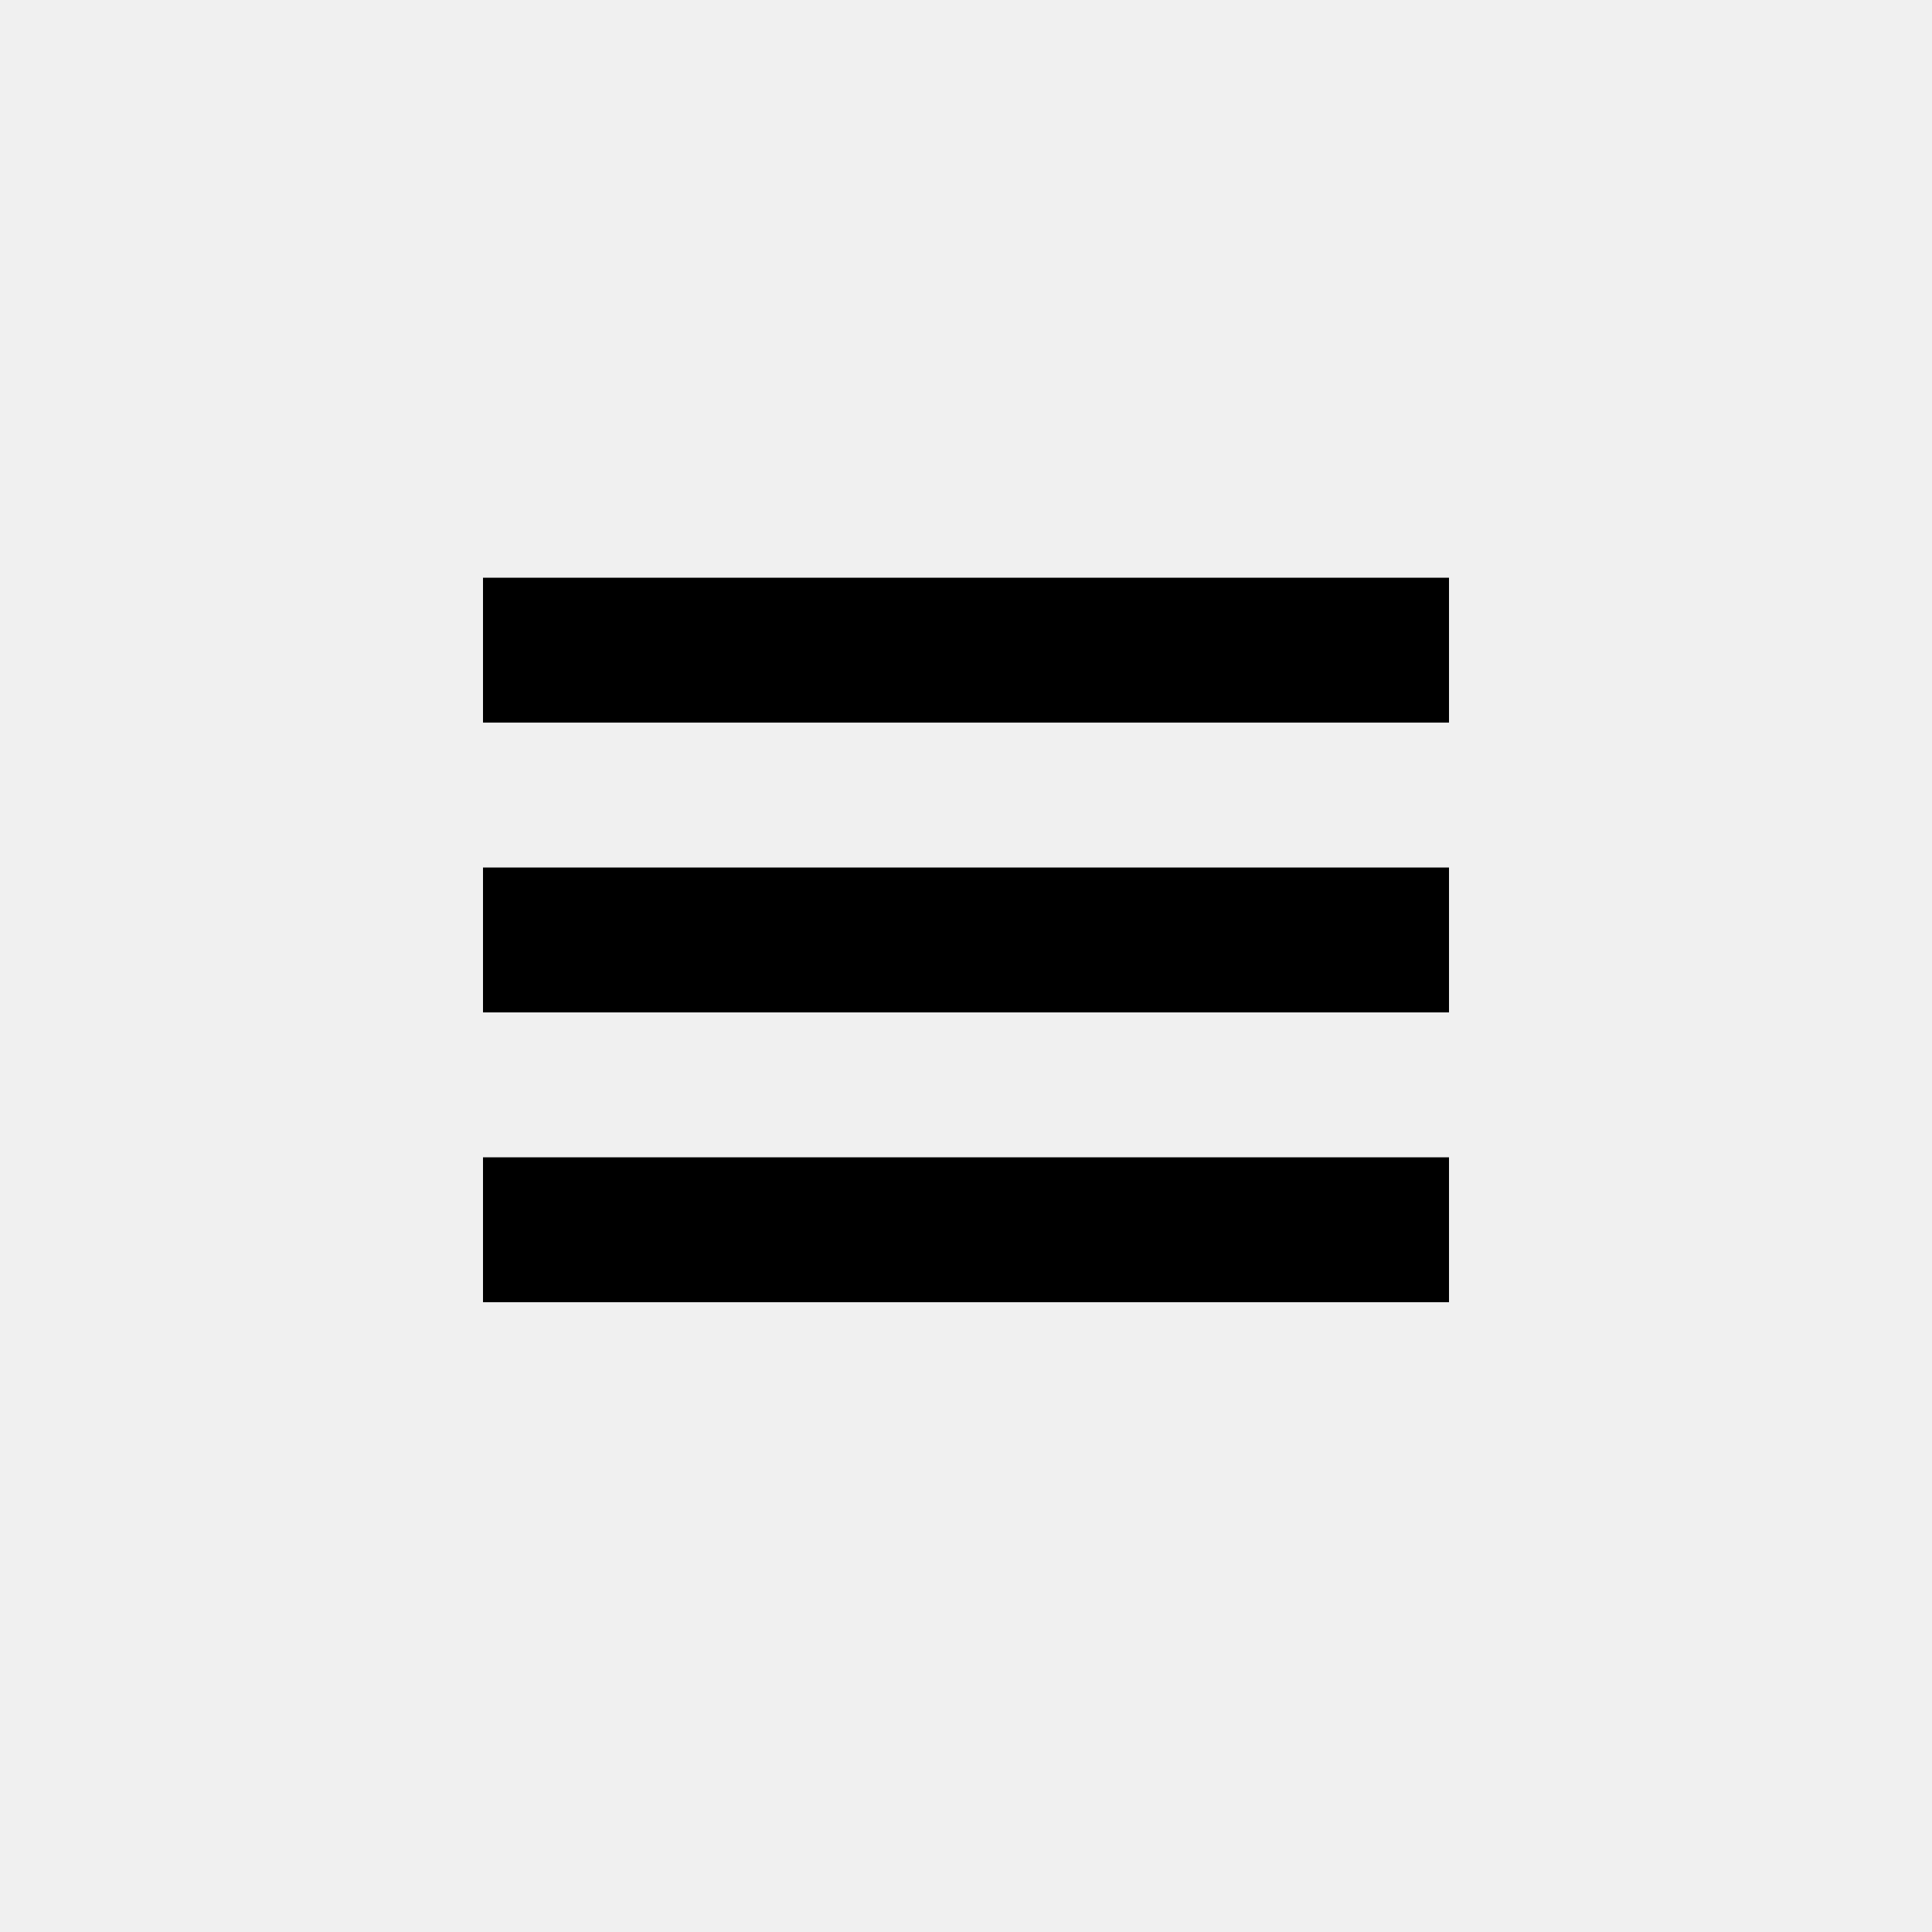
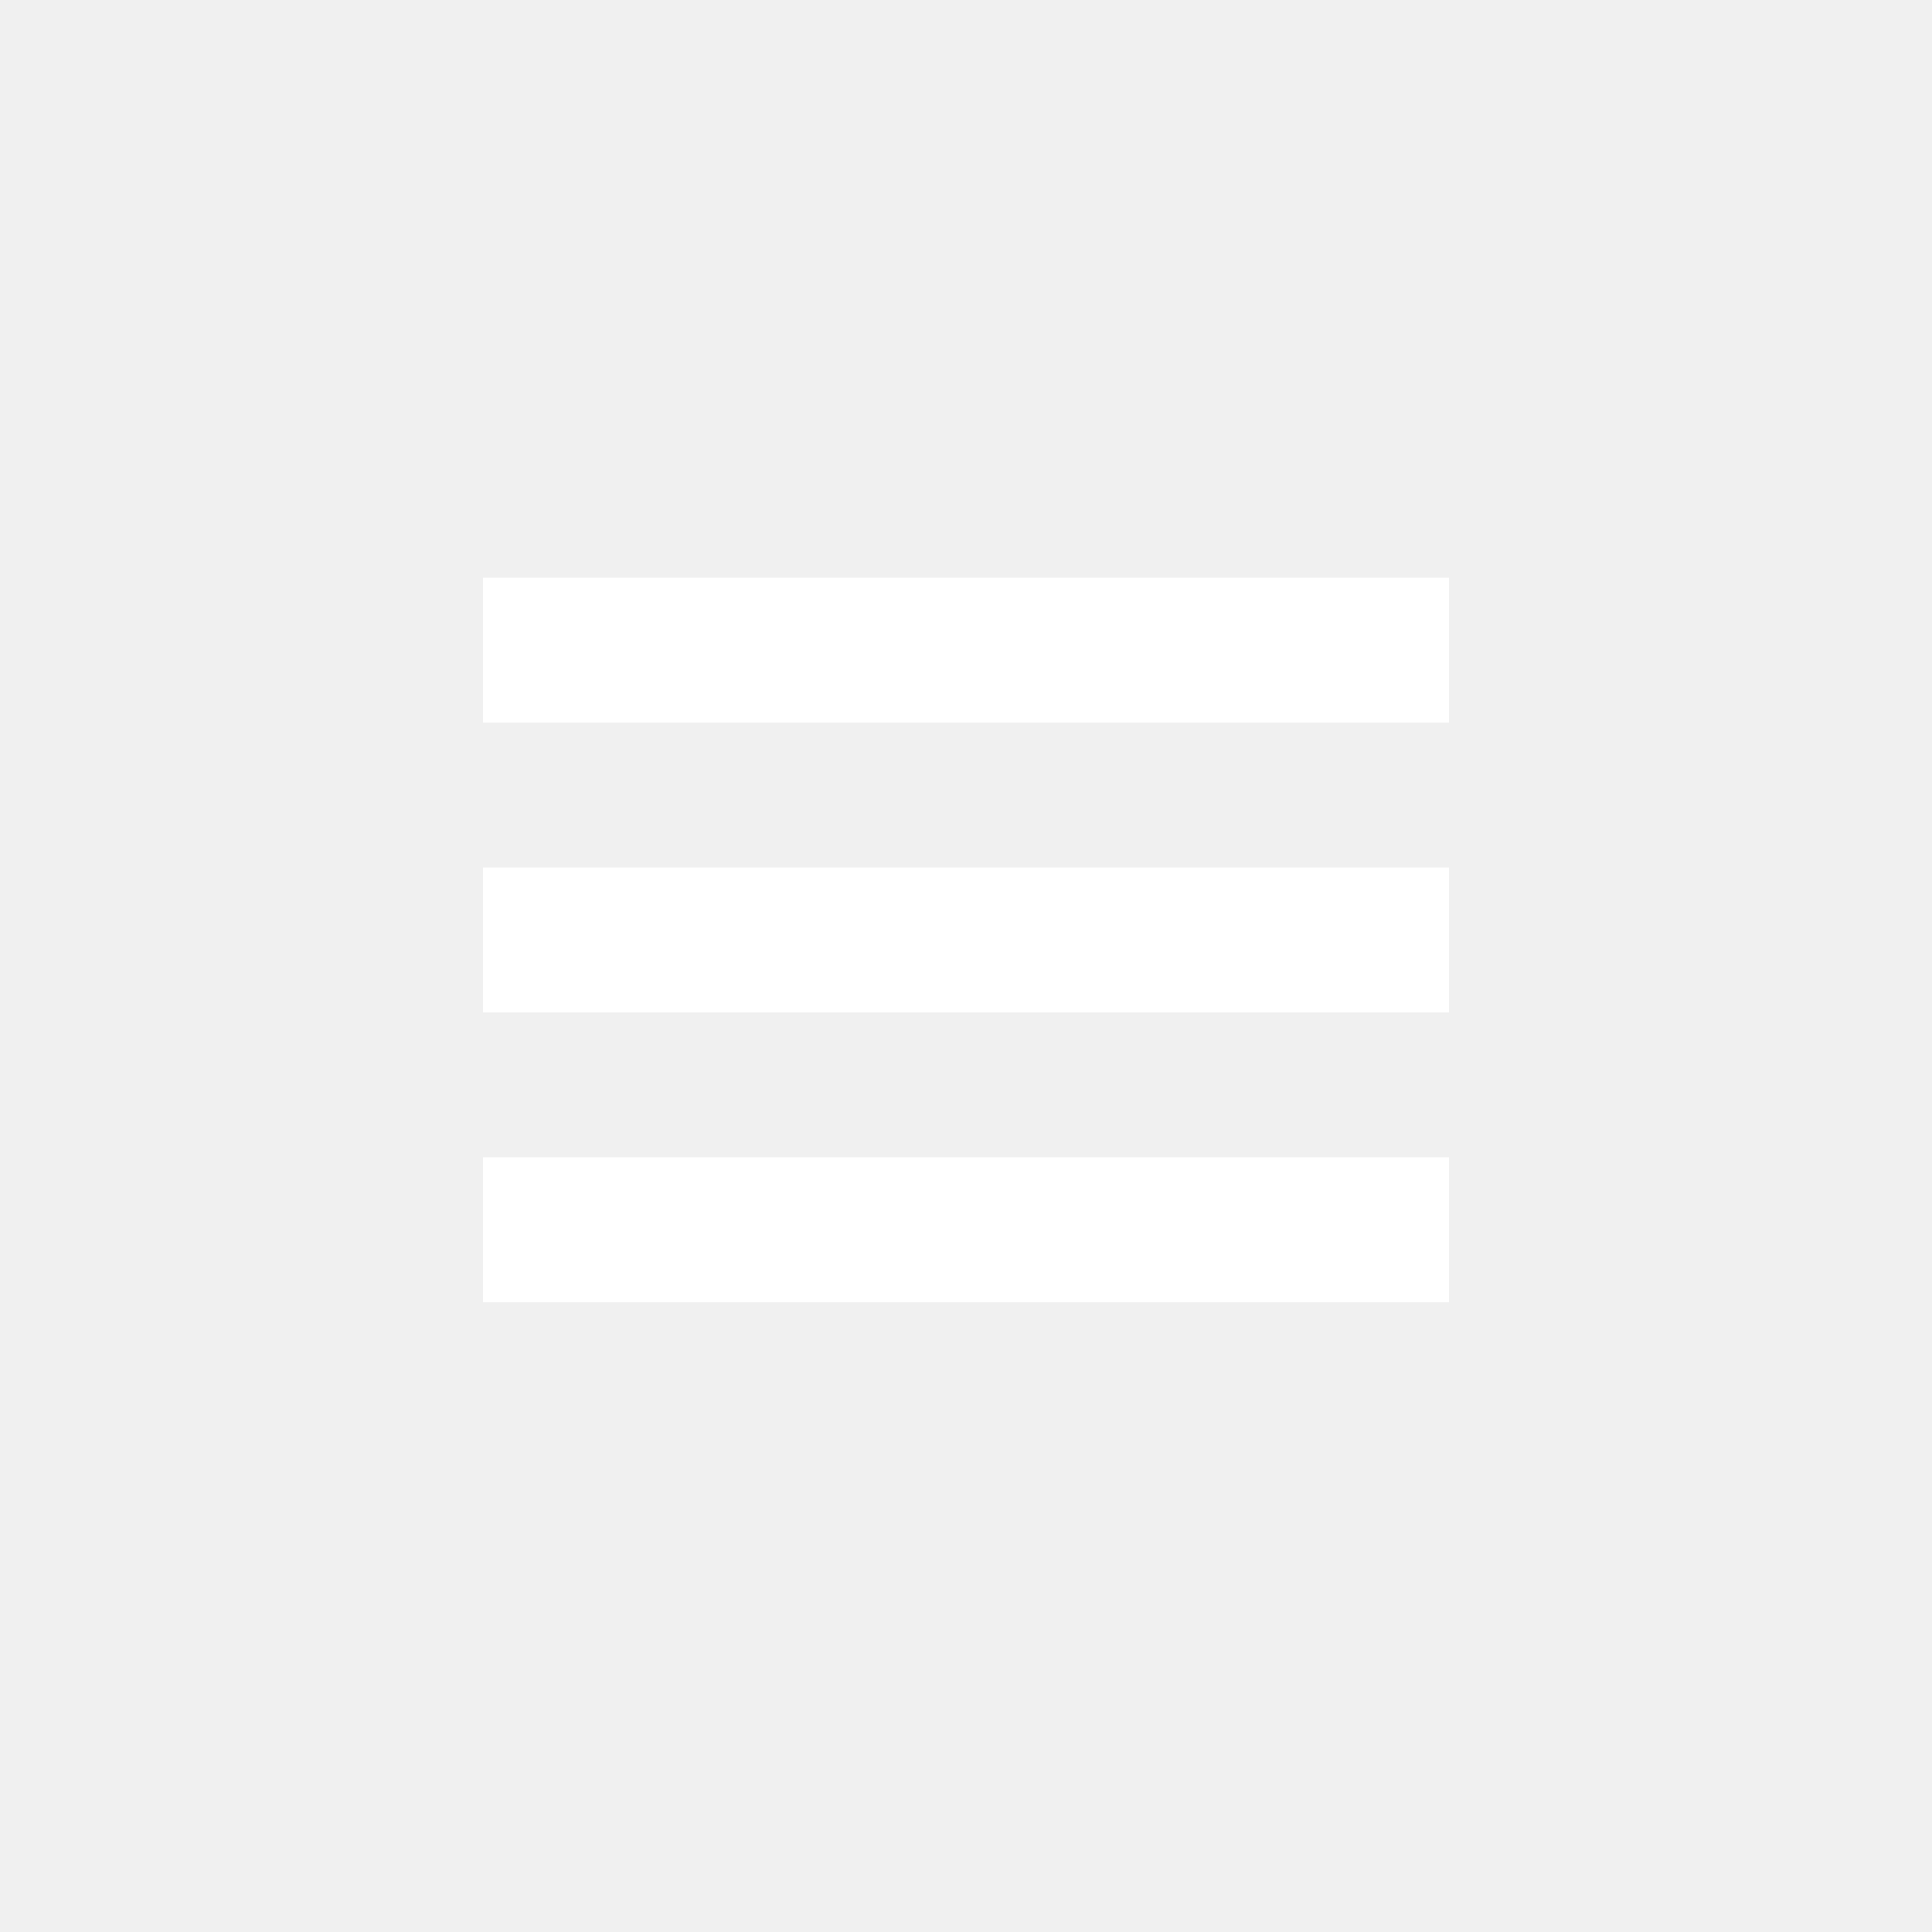
- <svg xmlns="http://www.w3.org/2000/svg" fill="#000000" width="800px" height="800px" viewBox="0 0 1024 1024">
+ <svg xmlns="http://www.w3.org/2000/svg" fill="#ffffff" width="800px" height="800px" viewBox="0 0 1024 1024">
  <path d="M768 306.2V383H256v-76.8h512zM256 536.6h512v-76.8H256v76.8zm0 153.6h512v-76.8H256v76.8z" fill-rule="evenodd" />
</svg>
